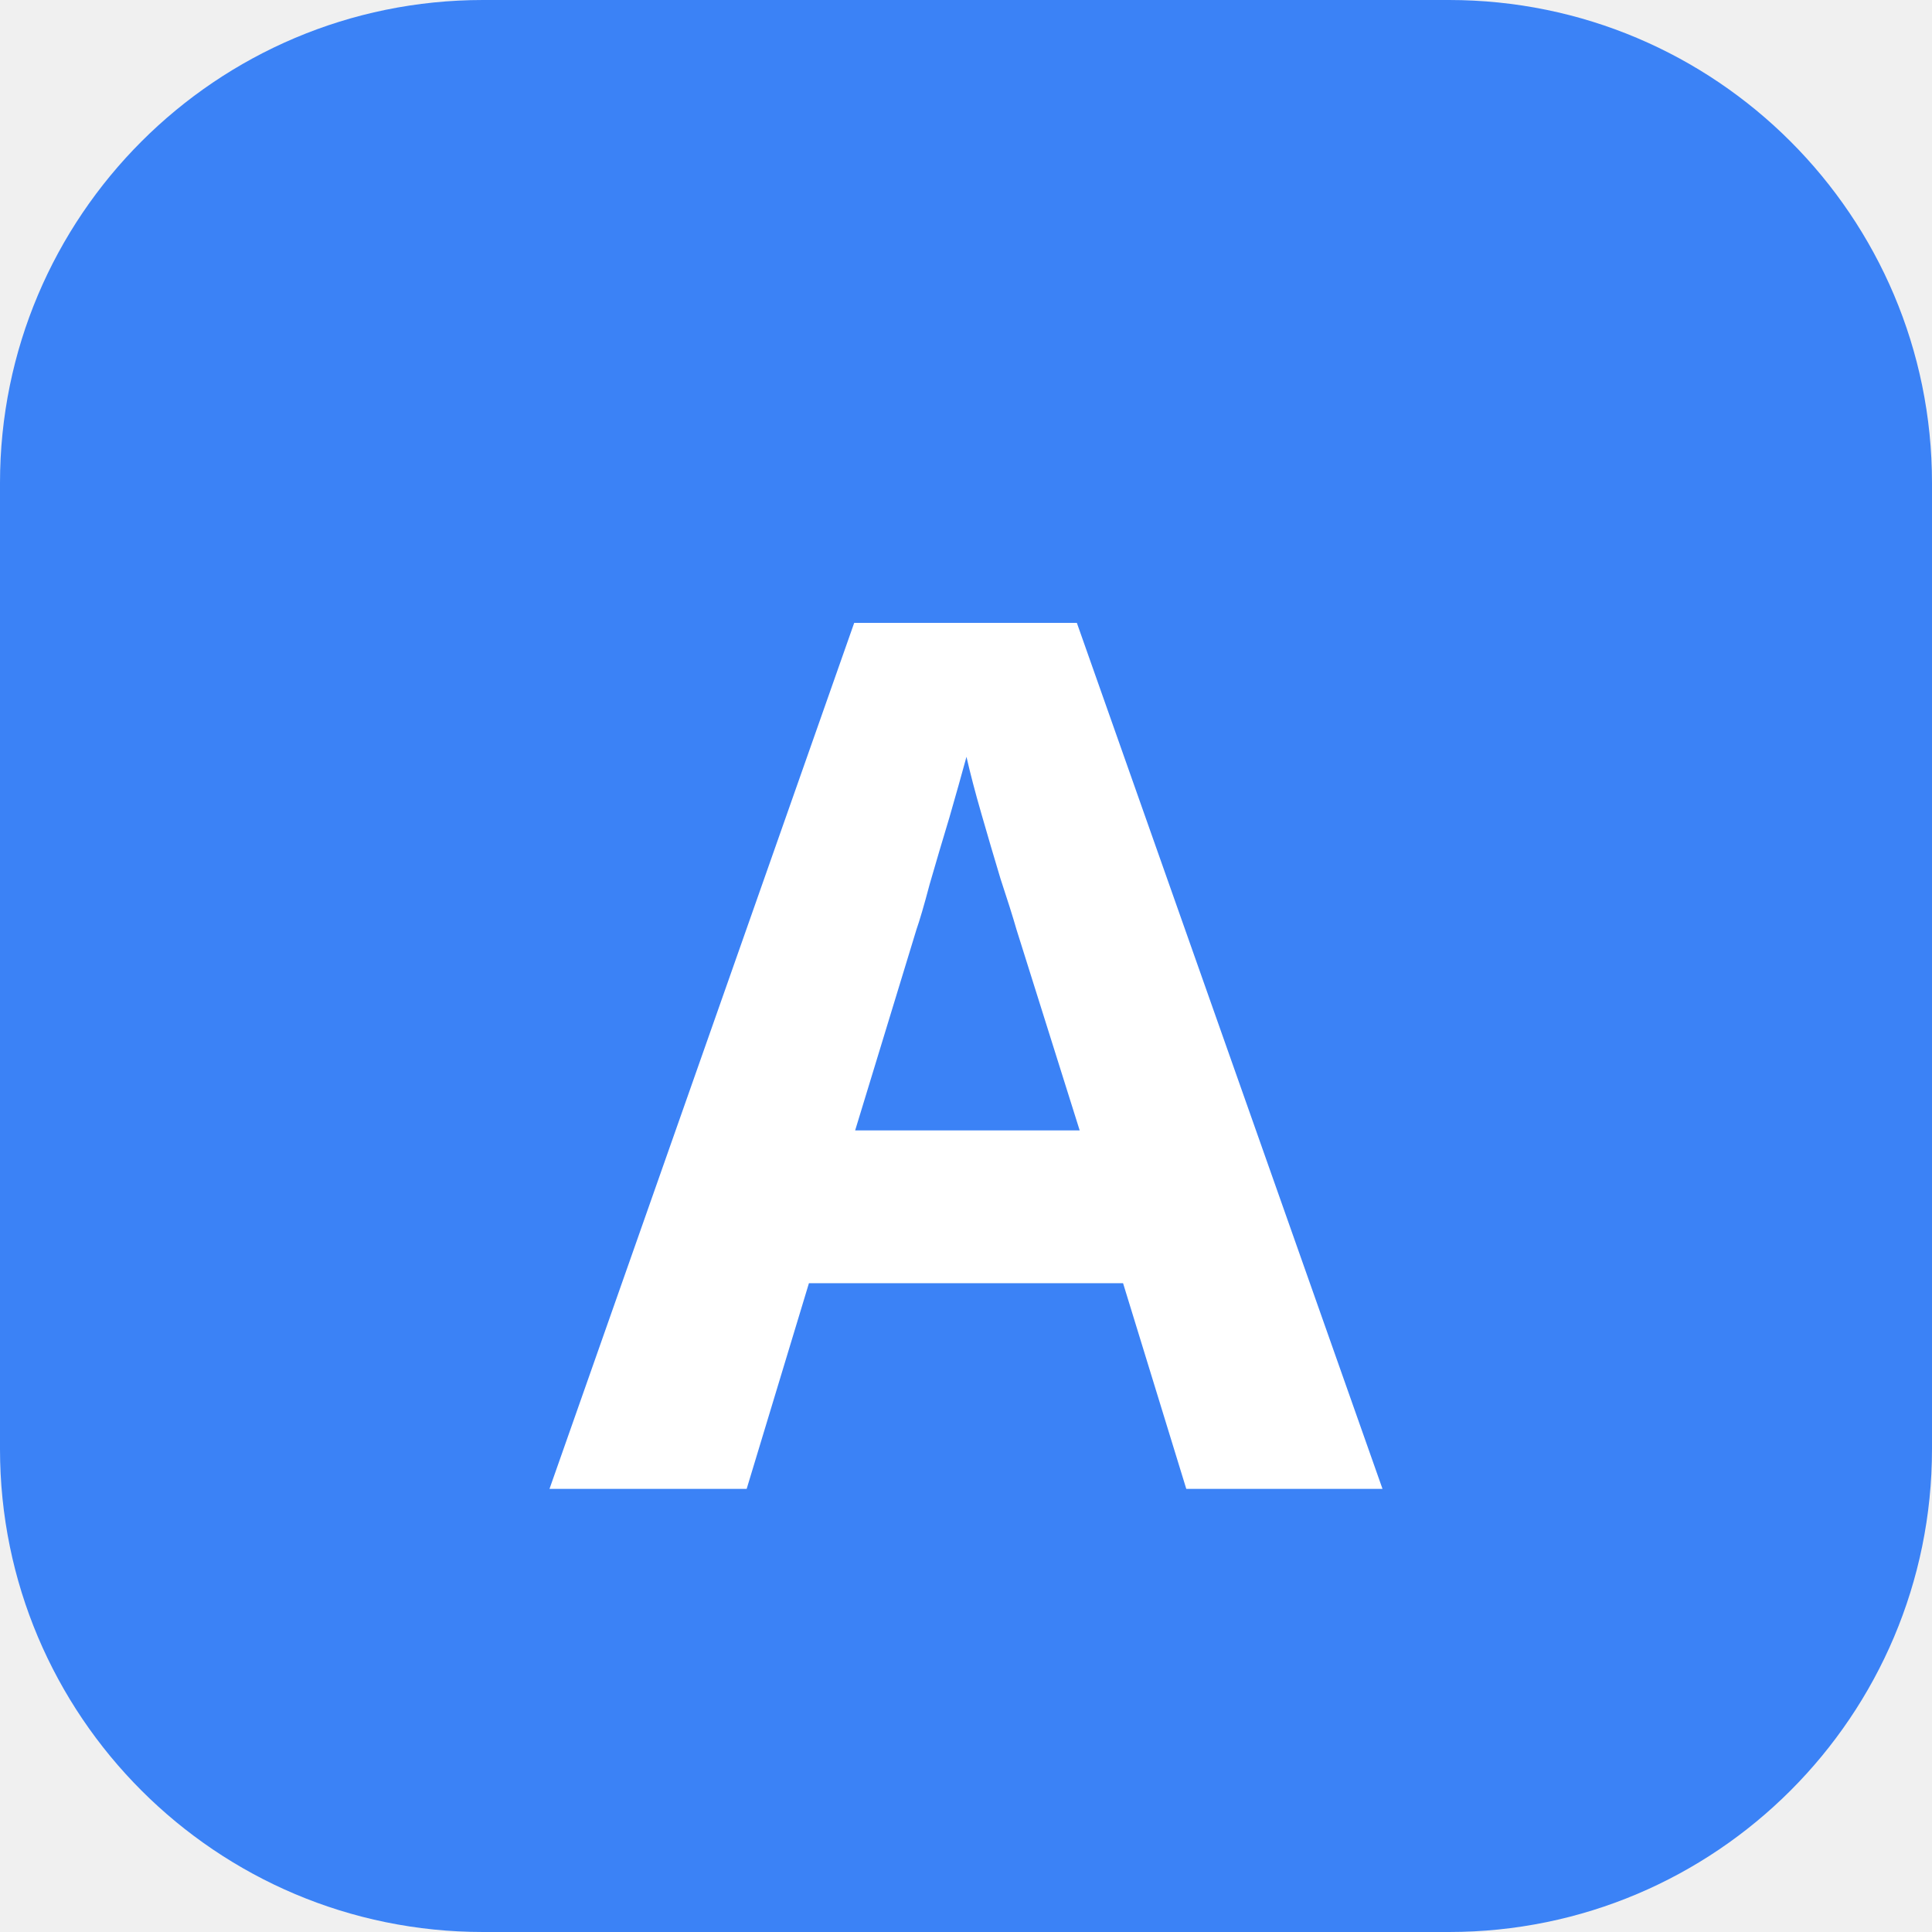
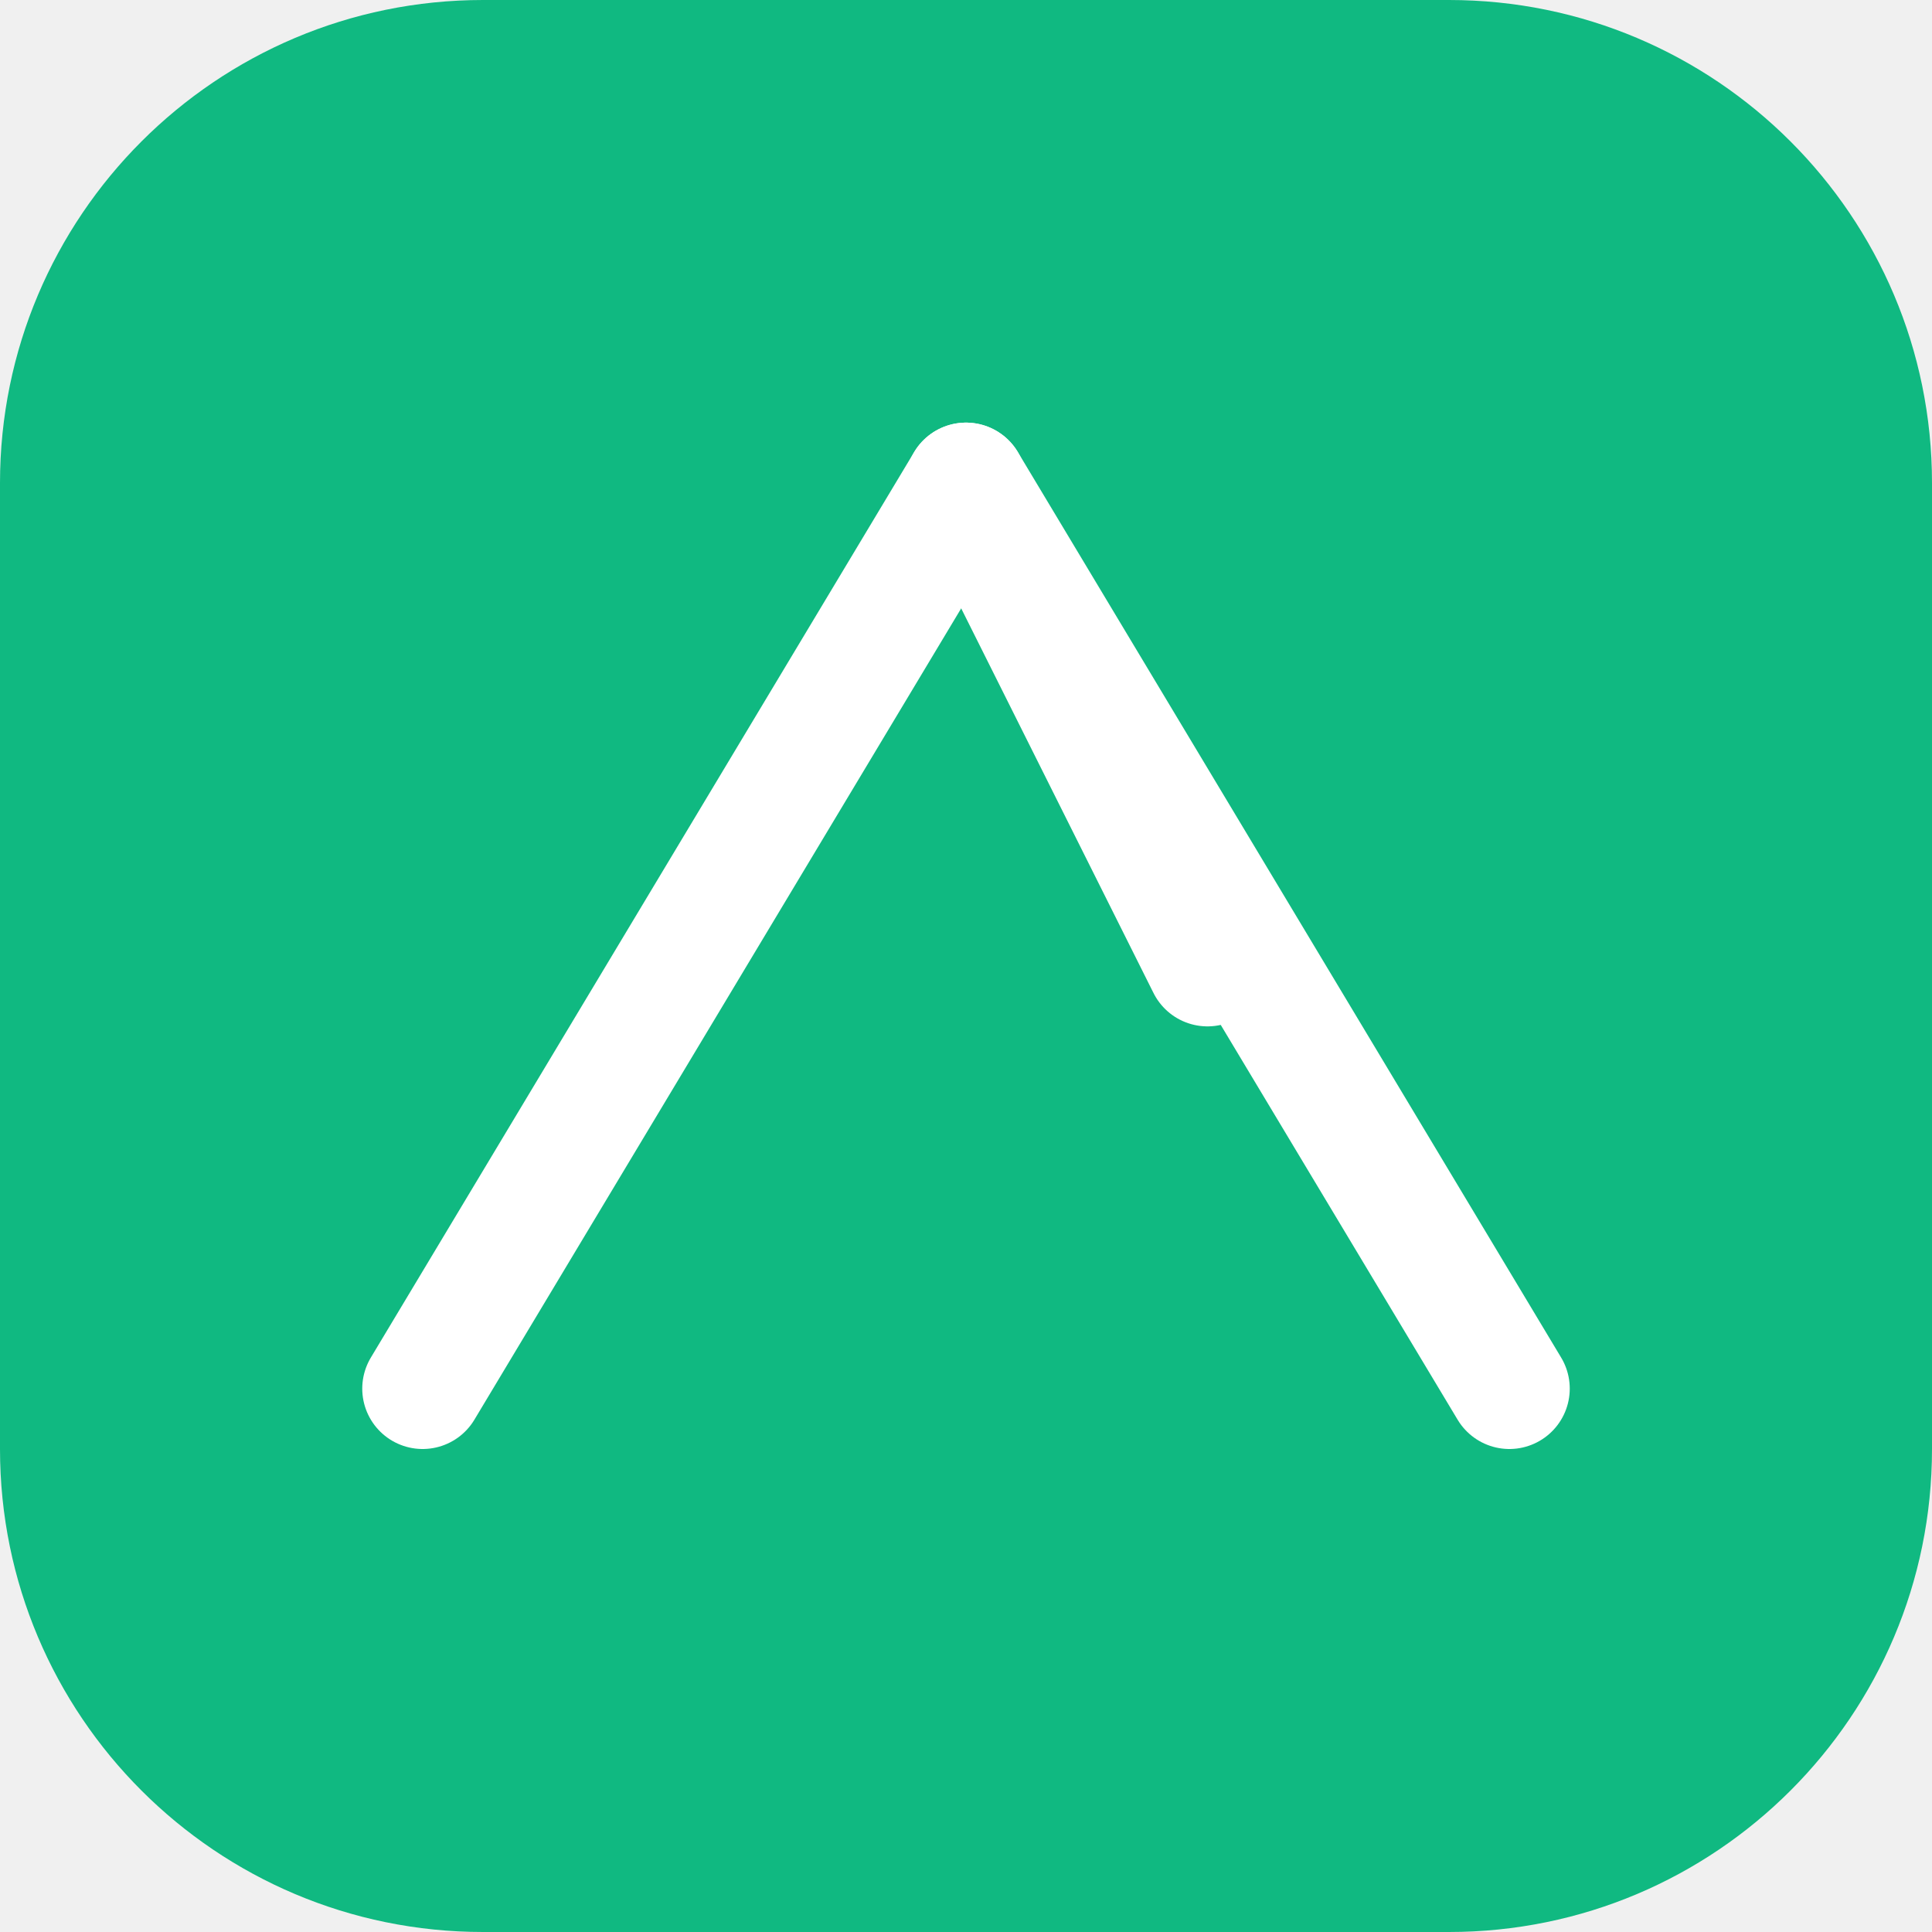
<svg xmlns="http://www.w3.org/2000/svg" width="32" height="32" viewBox="0 0 32 32" fill="none">
-   <rect width="32" height="32" rx="8" fill="#3b82f6" />
-   <text x="50%" y="55%" dominant-baseline="middle" text-anchor="middle" font-family="sans-serif" font-weight="bold" font-size="20" fill="white">A</text>
+   <rect width="32" height="32" rx="8" fill="#10b981" />
+   <path d="M7 23L16 8L25 23" stroke="white" stroke-width="2" stroke-linecap="round" stroke-linejoin="round" />
+   <path d="M16 8L20 16" stroke="white" stroke-width="2" stroke-linecap="round" stroke-linejoin="round" />
</svg>
